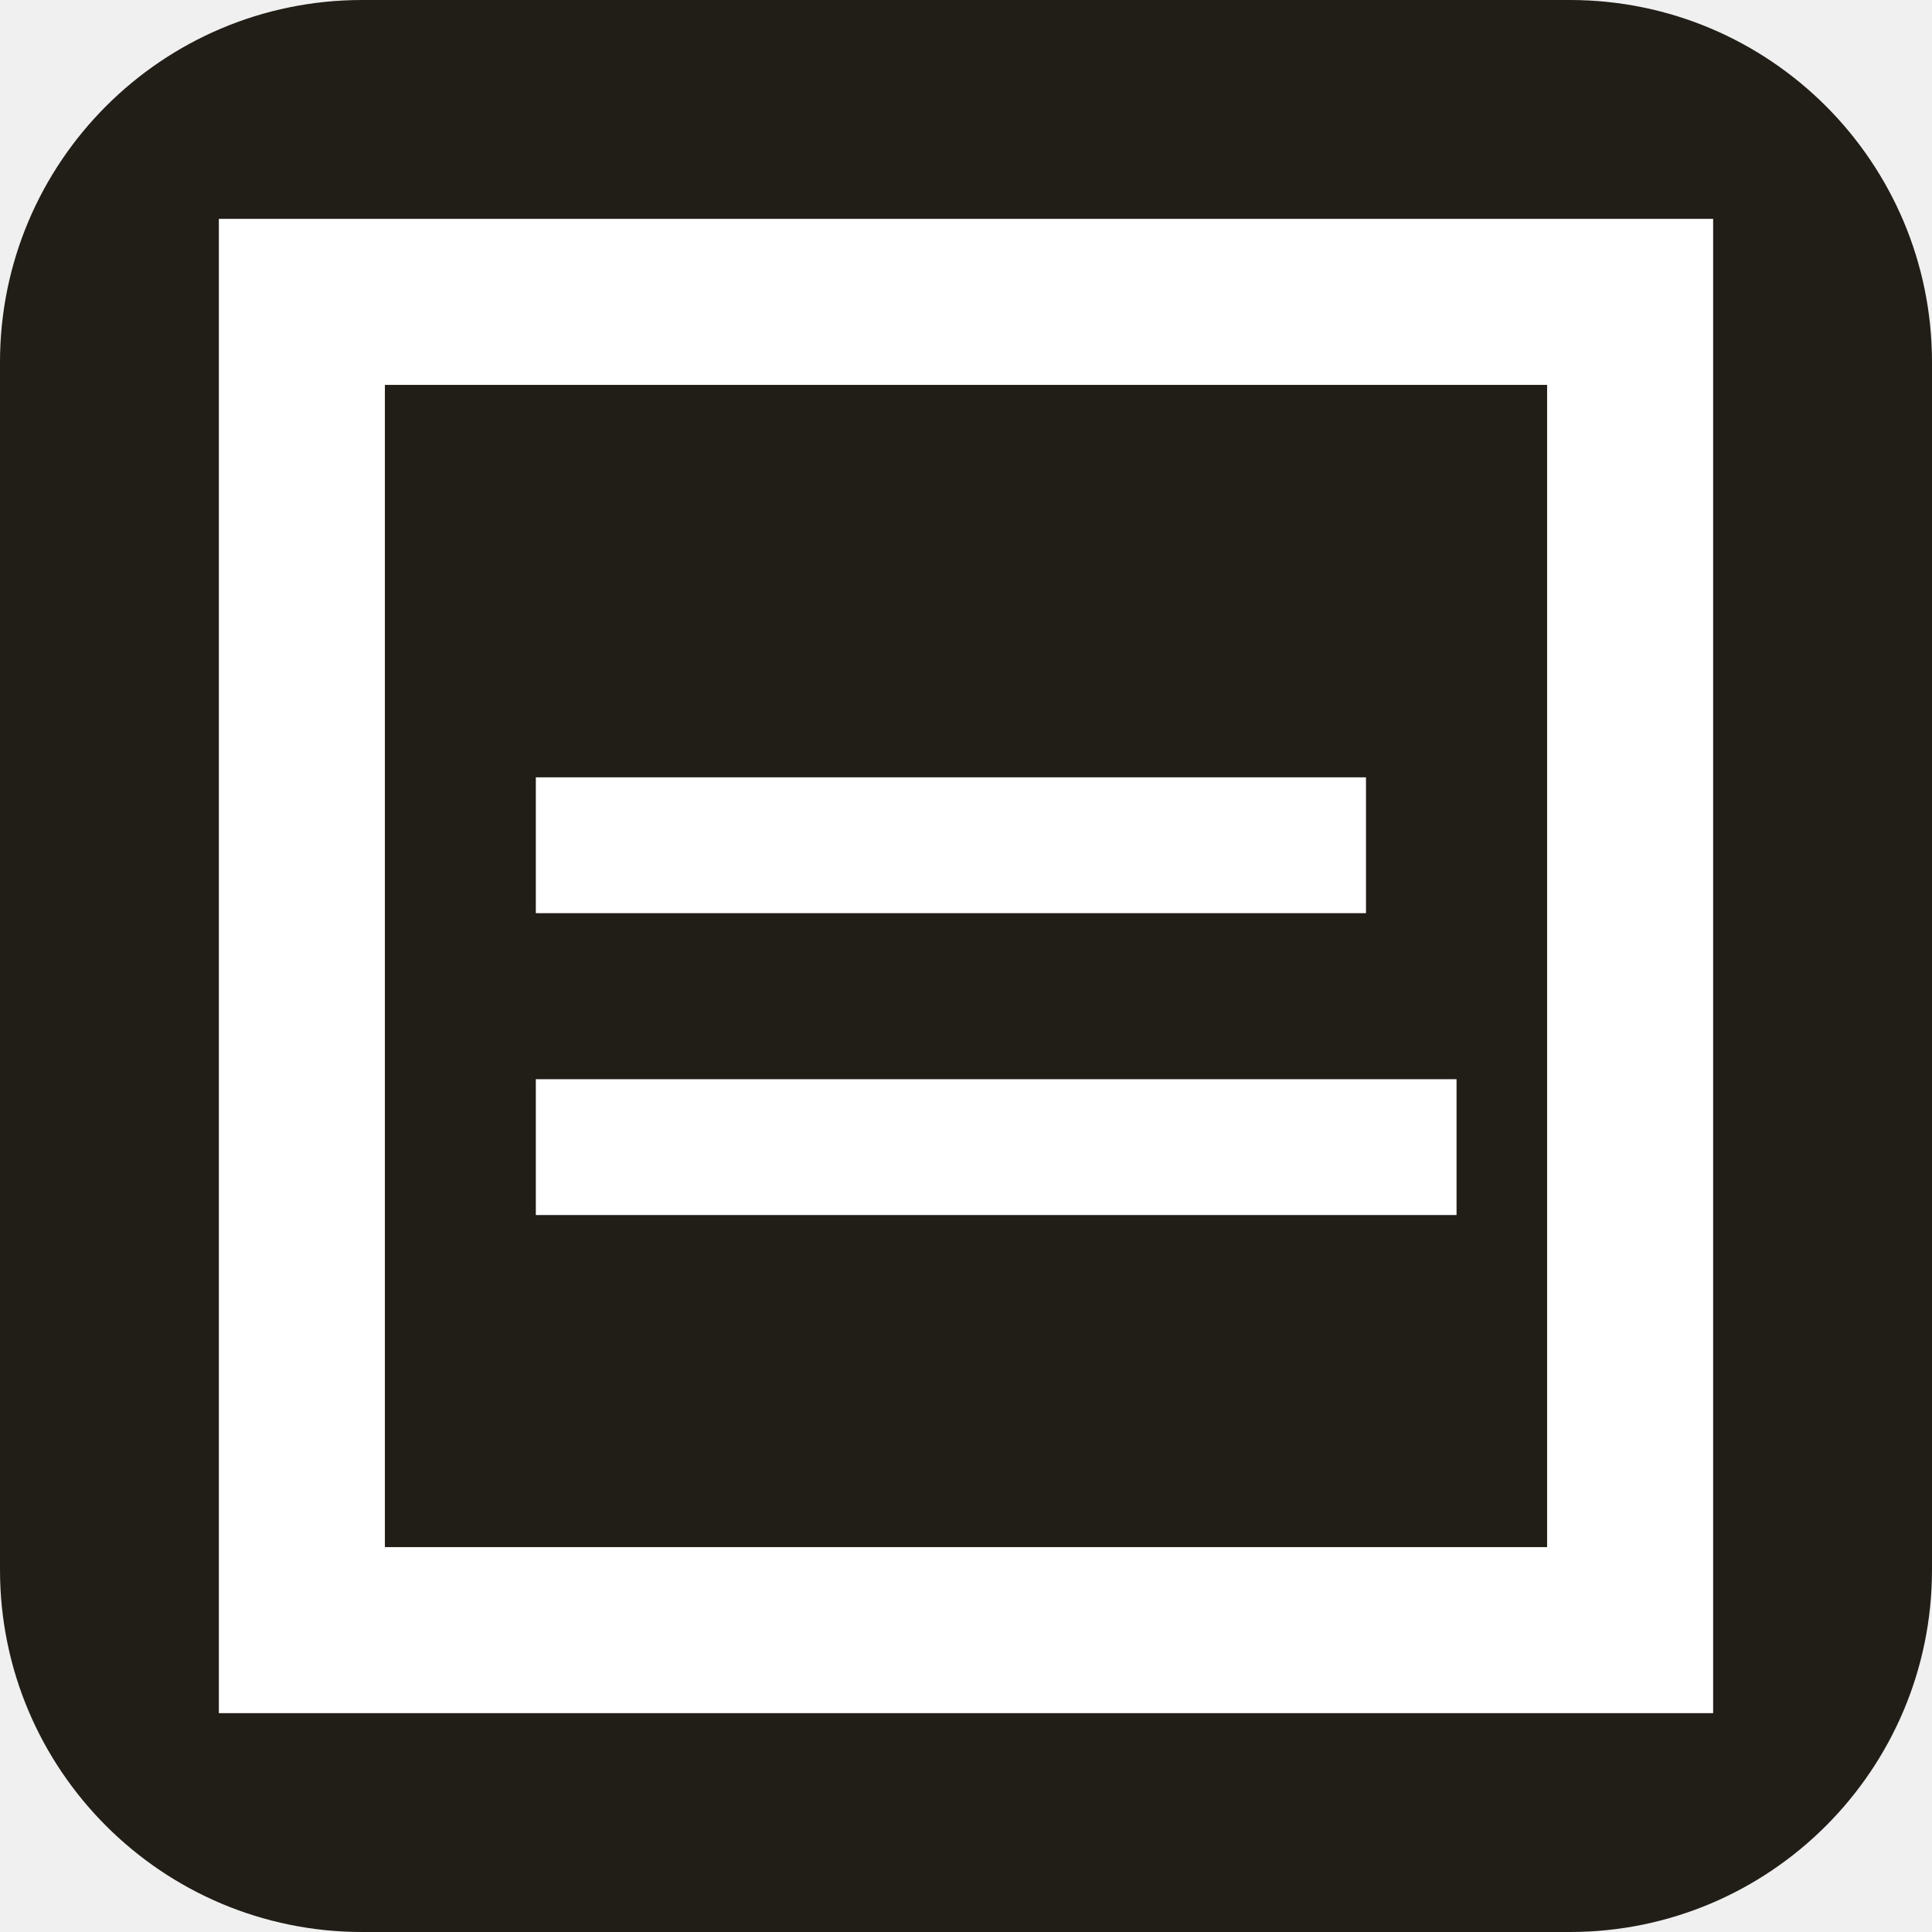
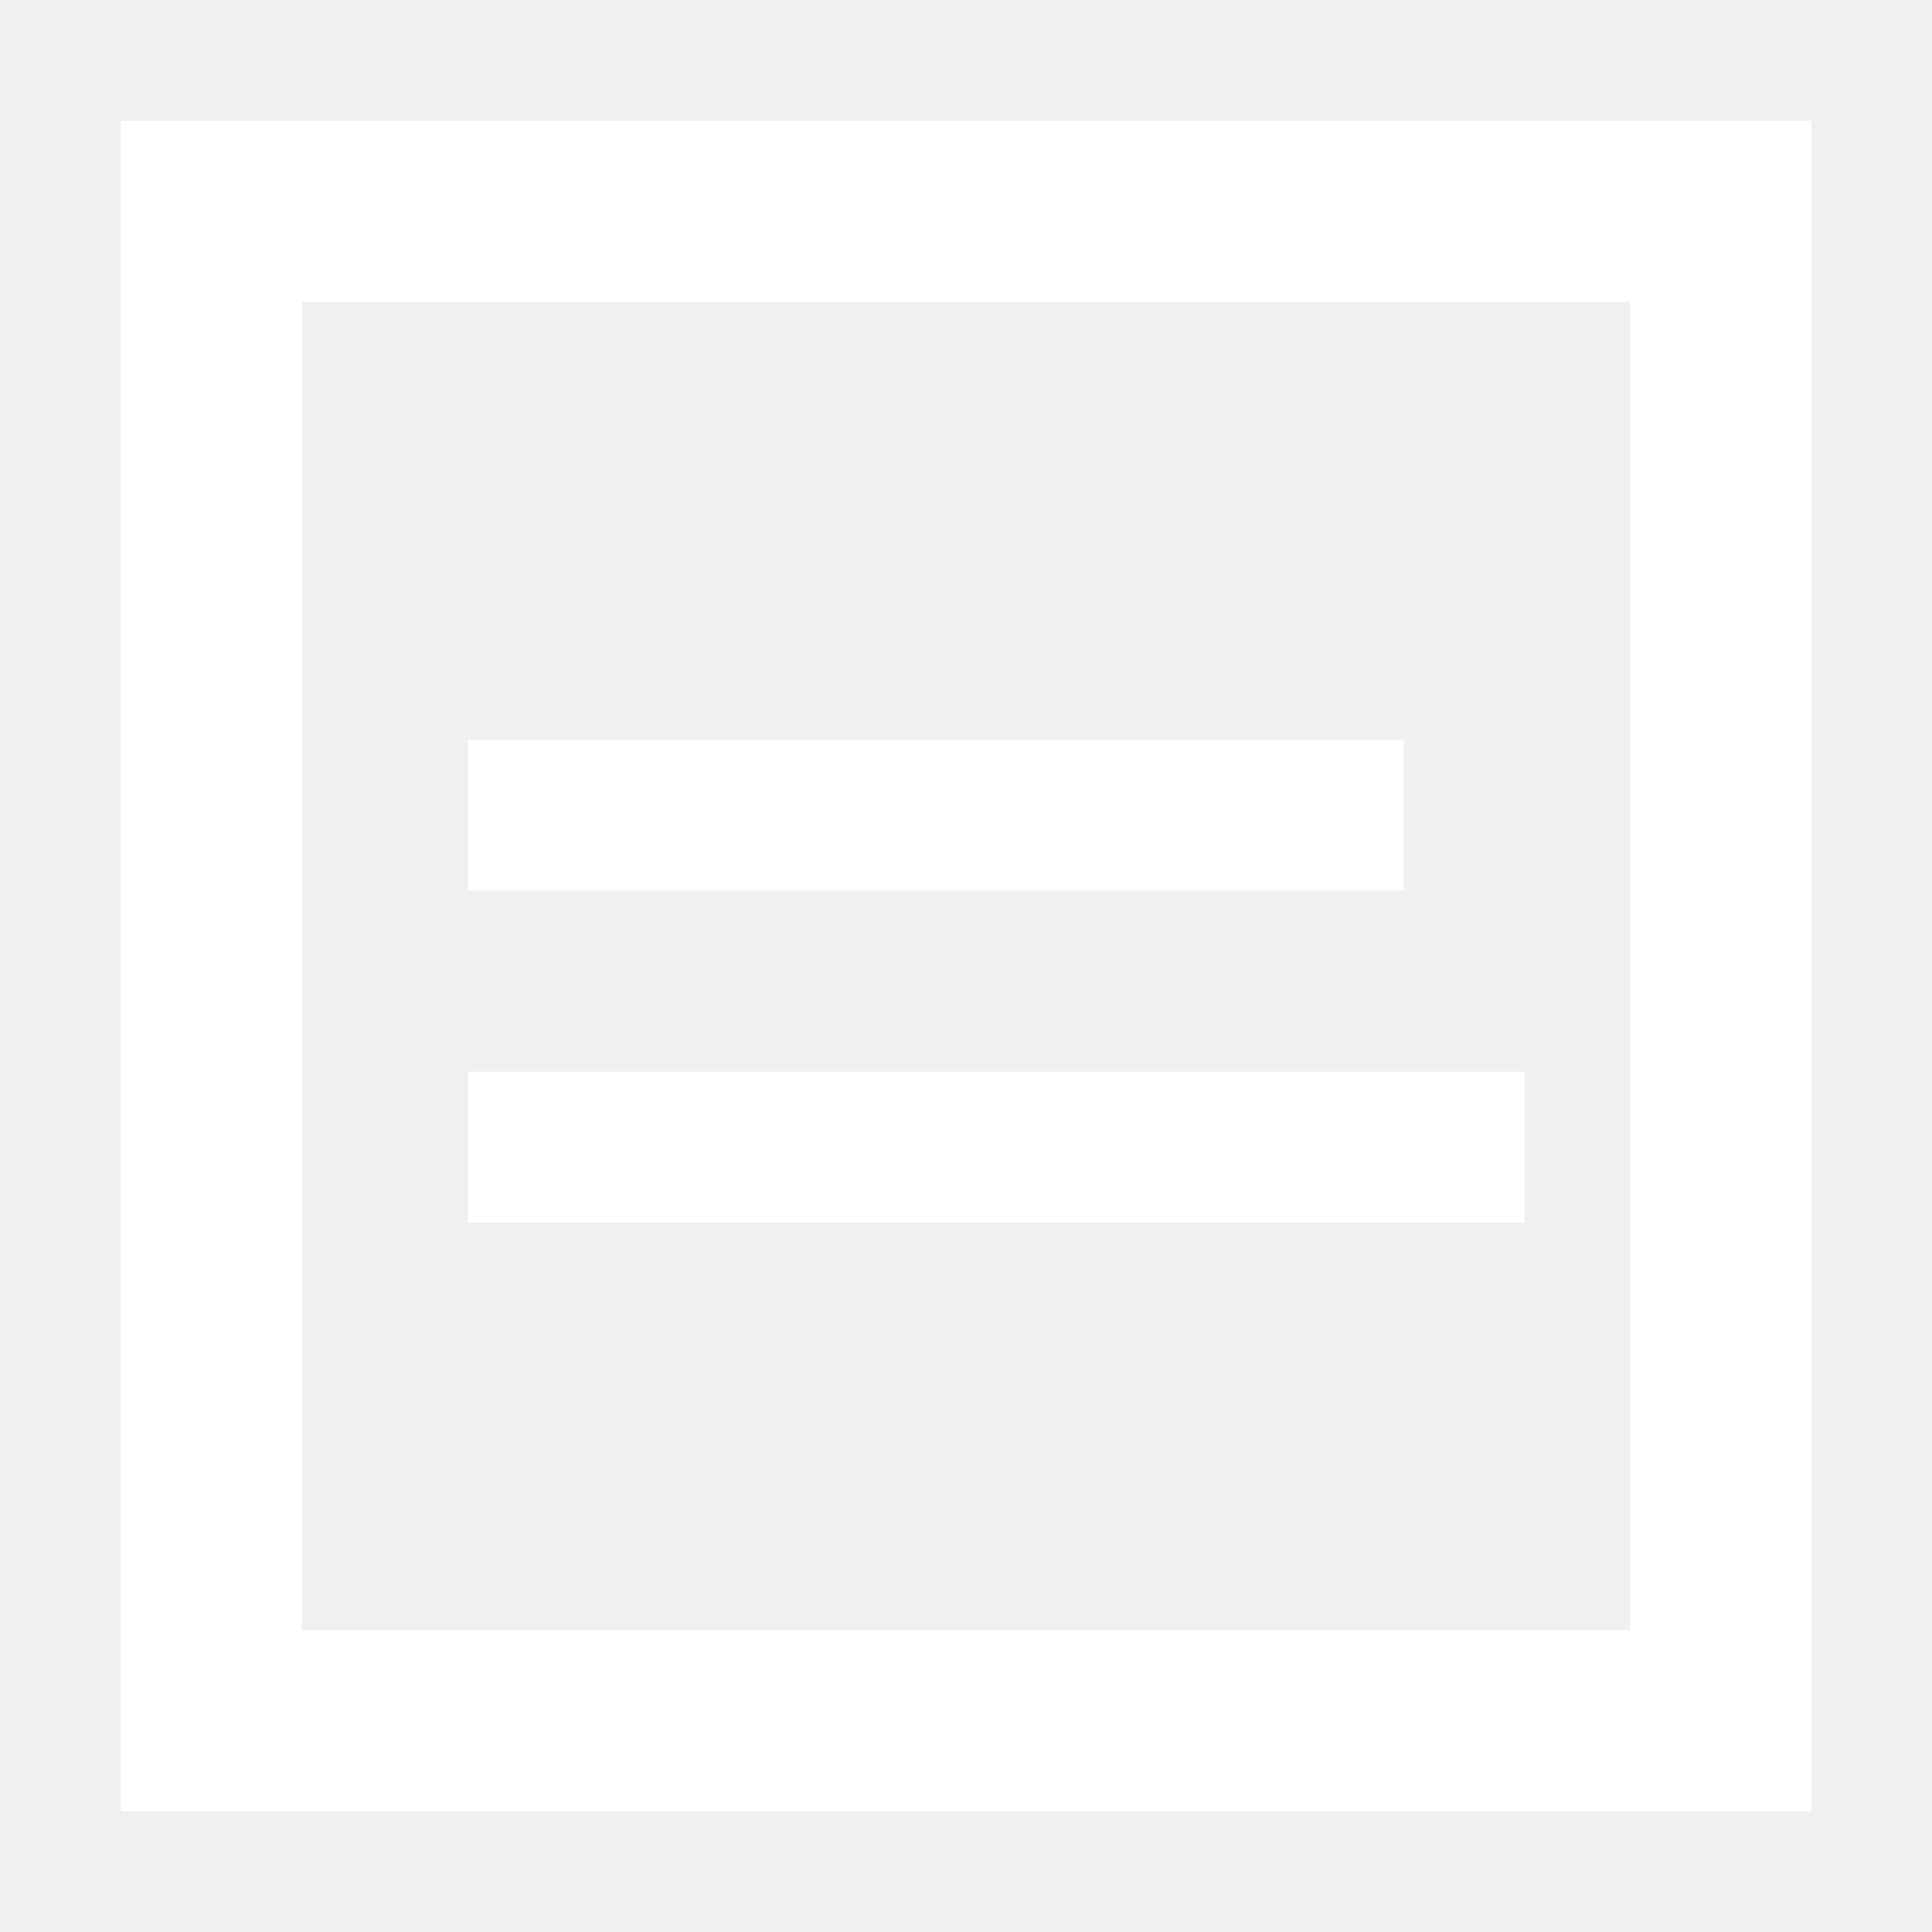
<svg xmlns="http://www.w3.org/2000/svg" viewBox="0 0 64 64" width="64" height="64" role="img" aria-label="Bidframe">
-   <rect width="64" height="64" rx="12" fill="#211d17" />
-   <rect x="10" y="10" width="44" height="44" fill="none" stroke="#ffffff" stroke-width="5.5" stroke-linejoin="miter" />
-   <path d="M20 28H43M20 38H46" fill="none" stroke="#ffffff" stroke-width="4.5" stroke-linecap="square" />
+   <rect x="7" y="7" width="50" height="50" fill="none" stroke="#ffffff" stroke-width="6" stroke-linejoin="miter" />
+   <path d="M18 27H44M18 38H48" fill="none" stroke="#ffffff" stroke-width="5" stroke-linecap="square" />
</svg>
